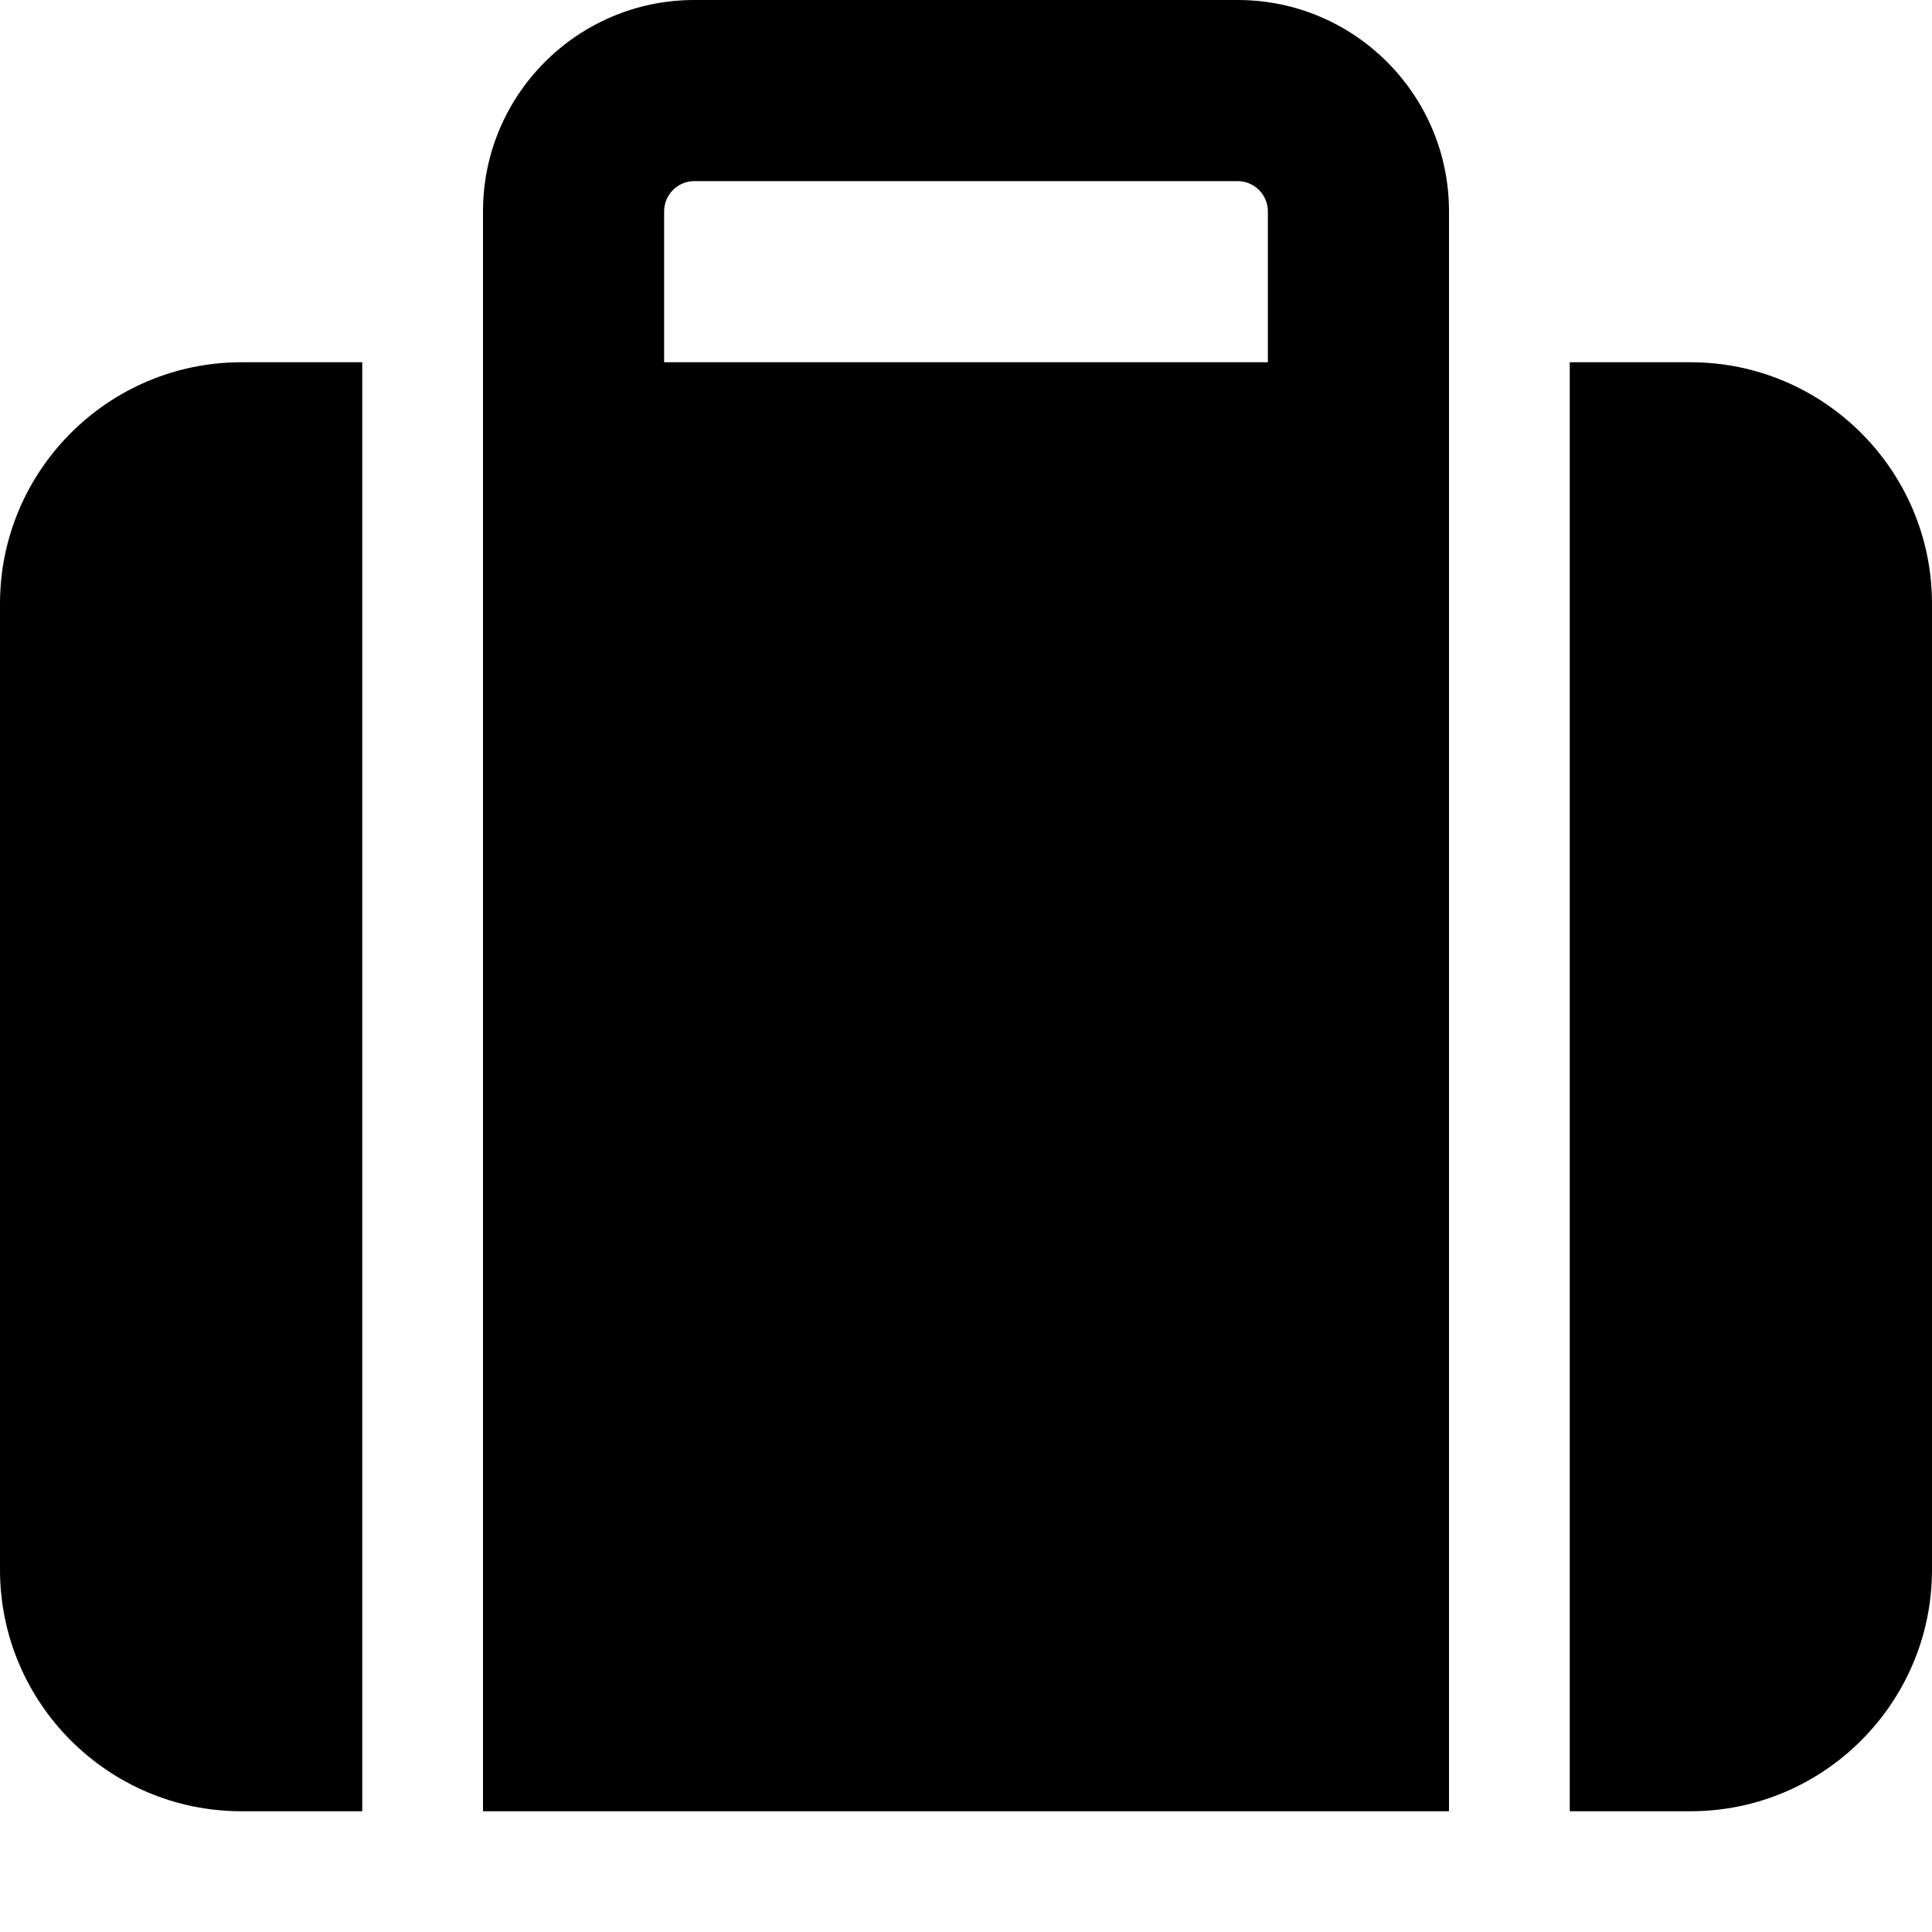
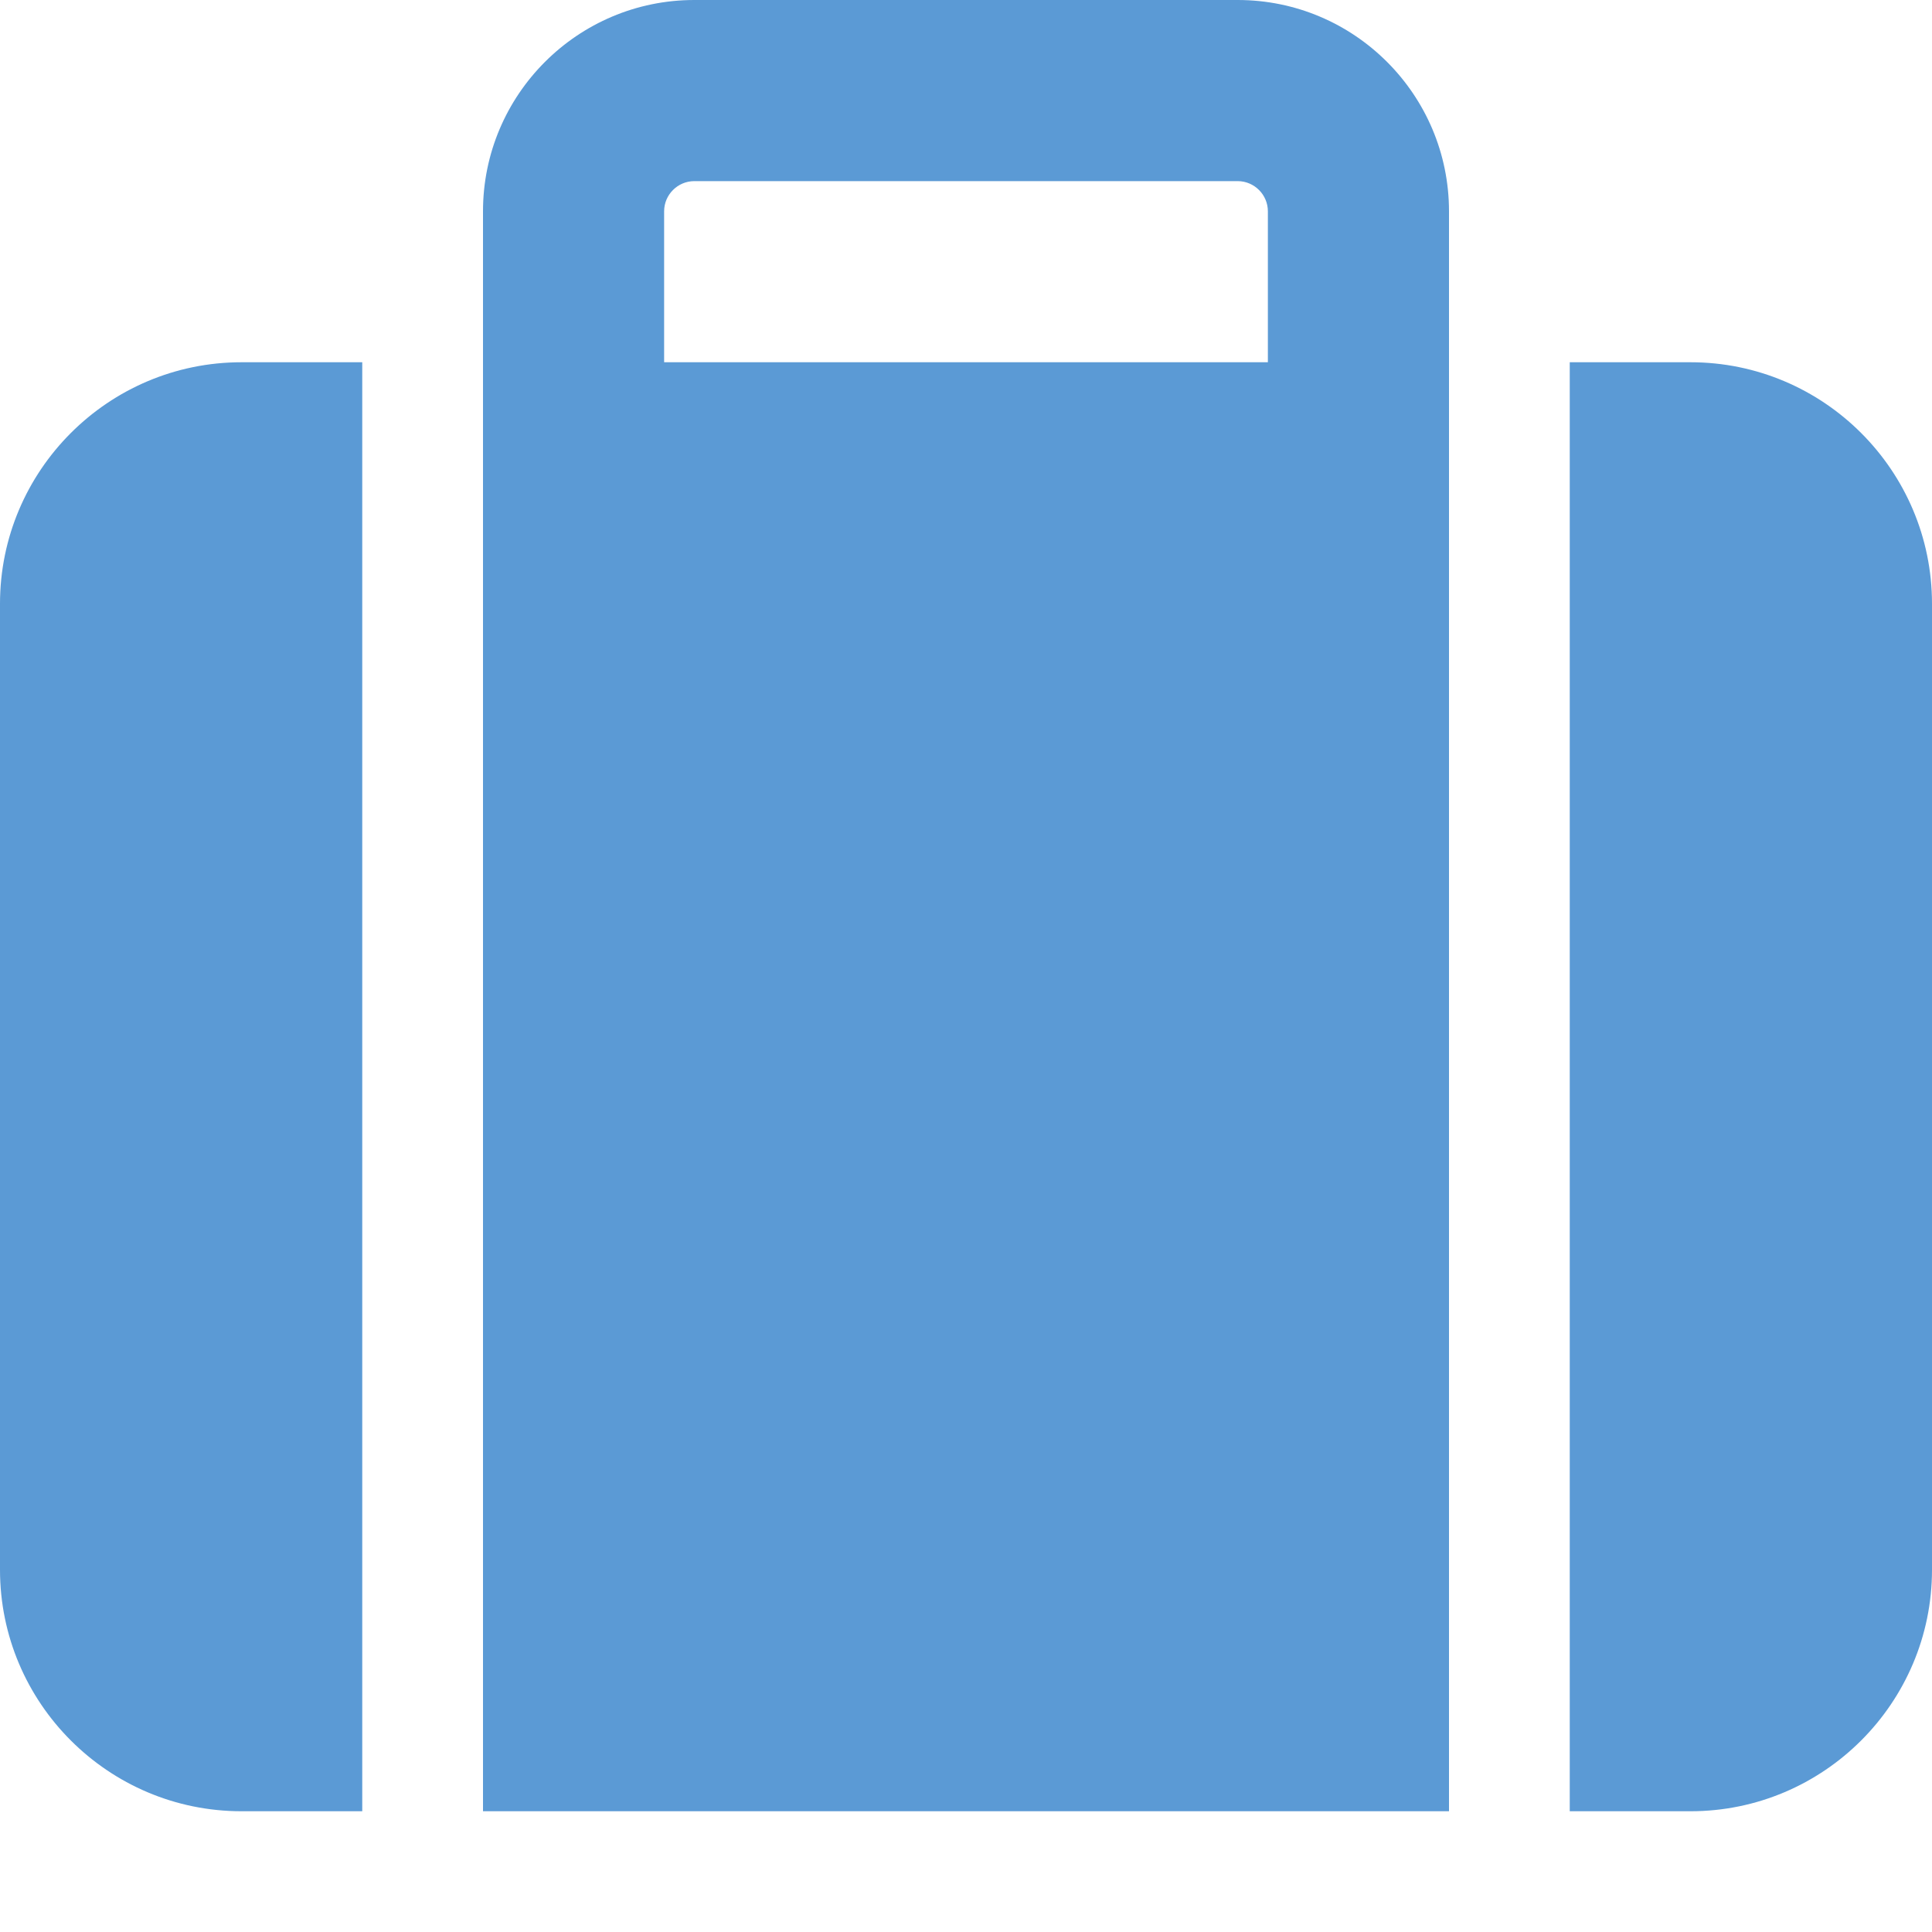
- <svg xmlns="http://www.w3.org/2000/svg" viewBox="0 0 512 512">
-   <path d="M176 56V96H336V56c0-4.4-3.6-8-8-8H184c-4.4 0-8 3.6-8 8zM128 96V56c0-30.9 25.1-56 56-56H328c30.9 0 56 25.1 56 56V96v32V480H128V128 96zM64 96H96V480H64c-35.3 0-64-28.7-64-64V160c0-35.3 28.7-64 64-64zM448 480H416V96h32c35.3 0 64 28.7 64 64V416c0 35.3-28.7 64-64 64z" />
+ <svg xmlns="http://www.w3.org/2000/svg" version="1.1" id="Layer_1" x="0px" y="0px" viewBox="0 0 512 512" style="enable-background:new 0 0 512 512;" xml:space="preserve">
+   <style type="text/css">
+ 	.st0{fill:#5B9AD5;}
+ </style>
+   <path class="st0" d="M176,56v40h160V56c0-4.4-3.6-8-8-8H184C179.6,48,176,51.6,176,56z M128,96V56c0-30.9,25.1-56,56-56h144  c30.9,0,56,25.1,56,56v40v32v352H128V128V96z M64,96h32v384H64c-35.3,0-64-28.7-64-64V160C0,124.7,28.7,96,64,96z M448,480h-32V96  h32c35.3,0,64,28.7,64,64v256C512,451.3,483.3,480,448,480z" />
</svg>
